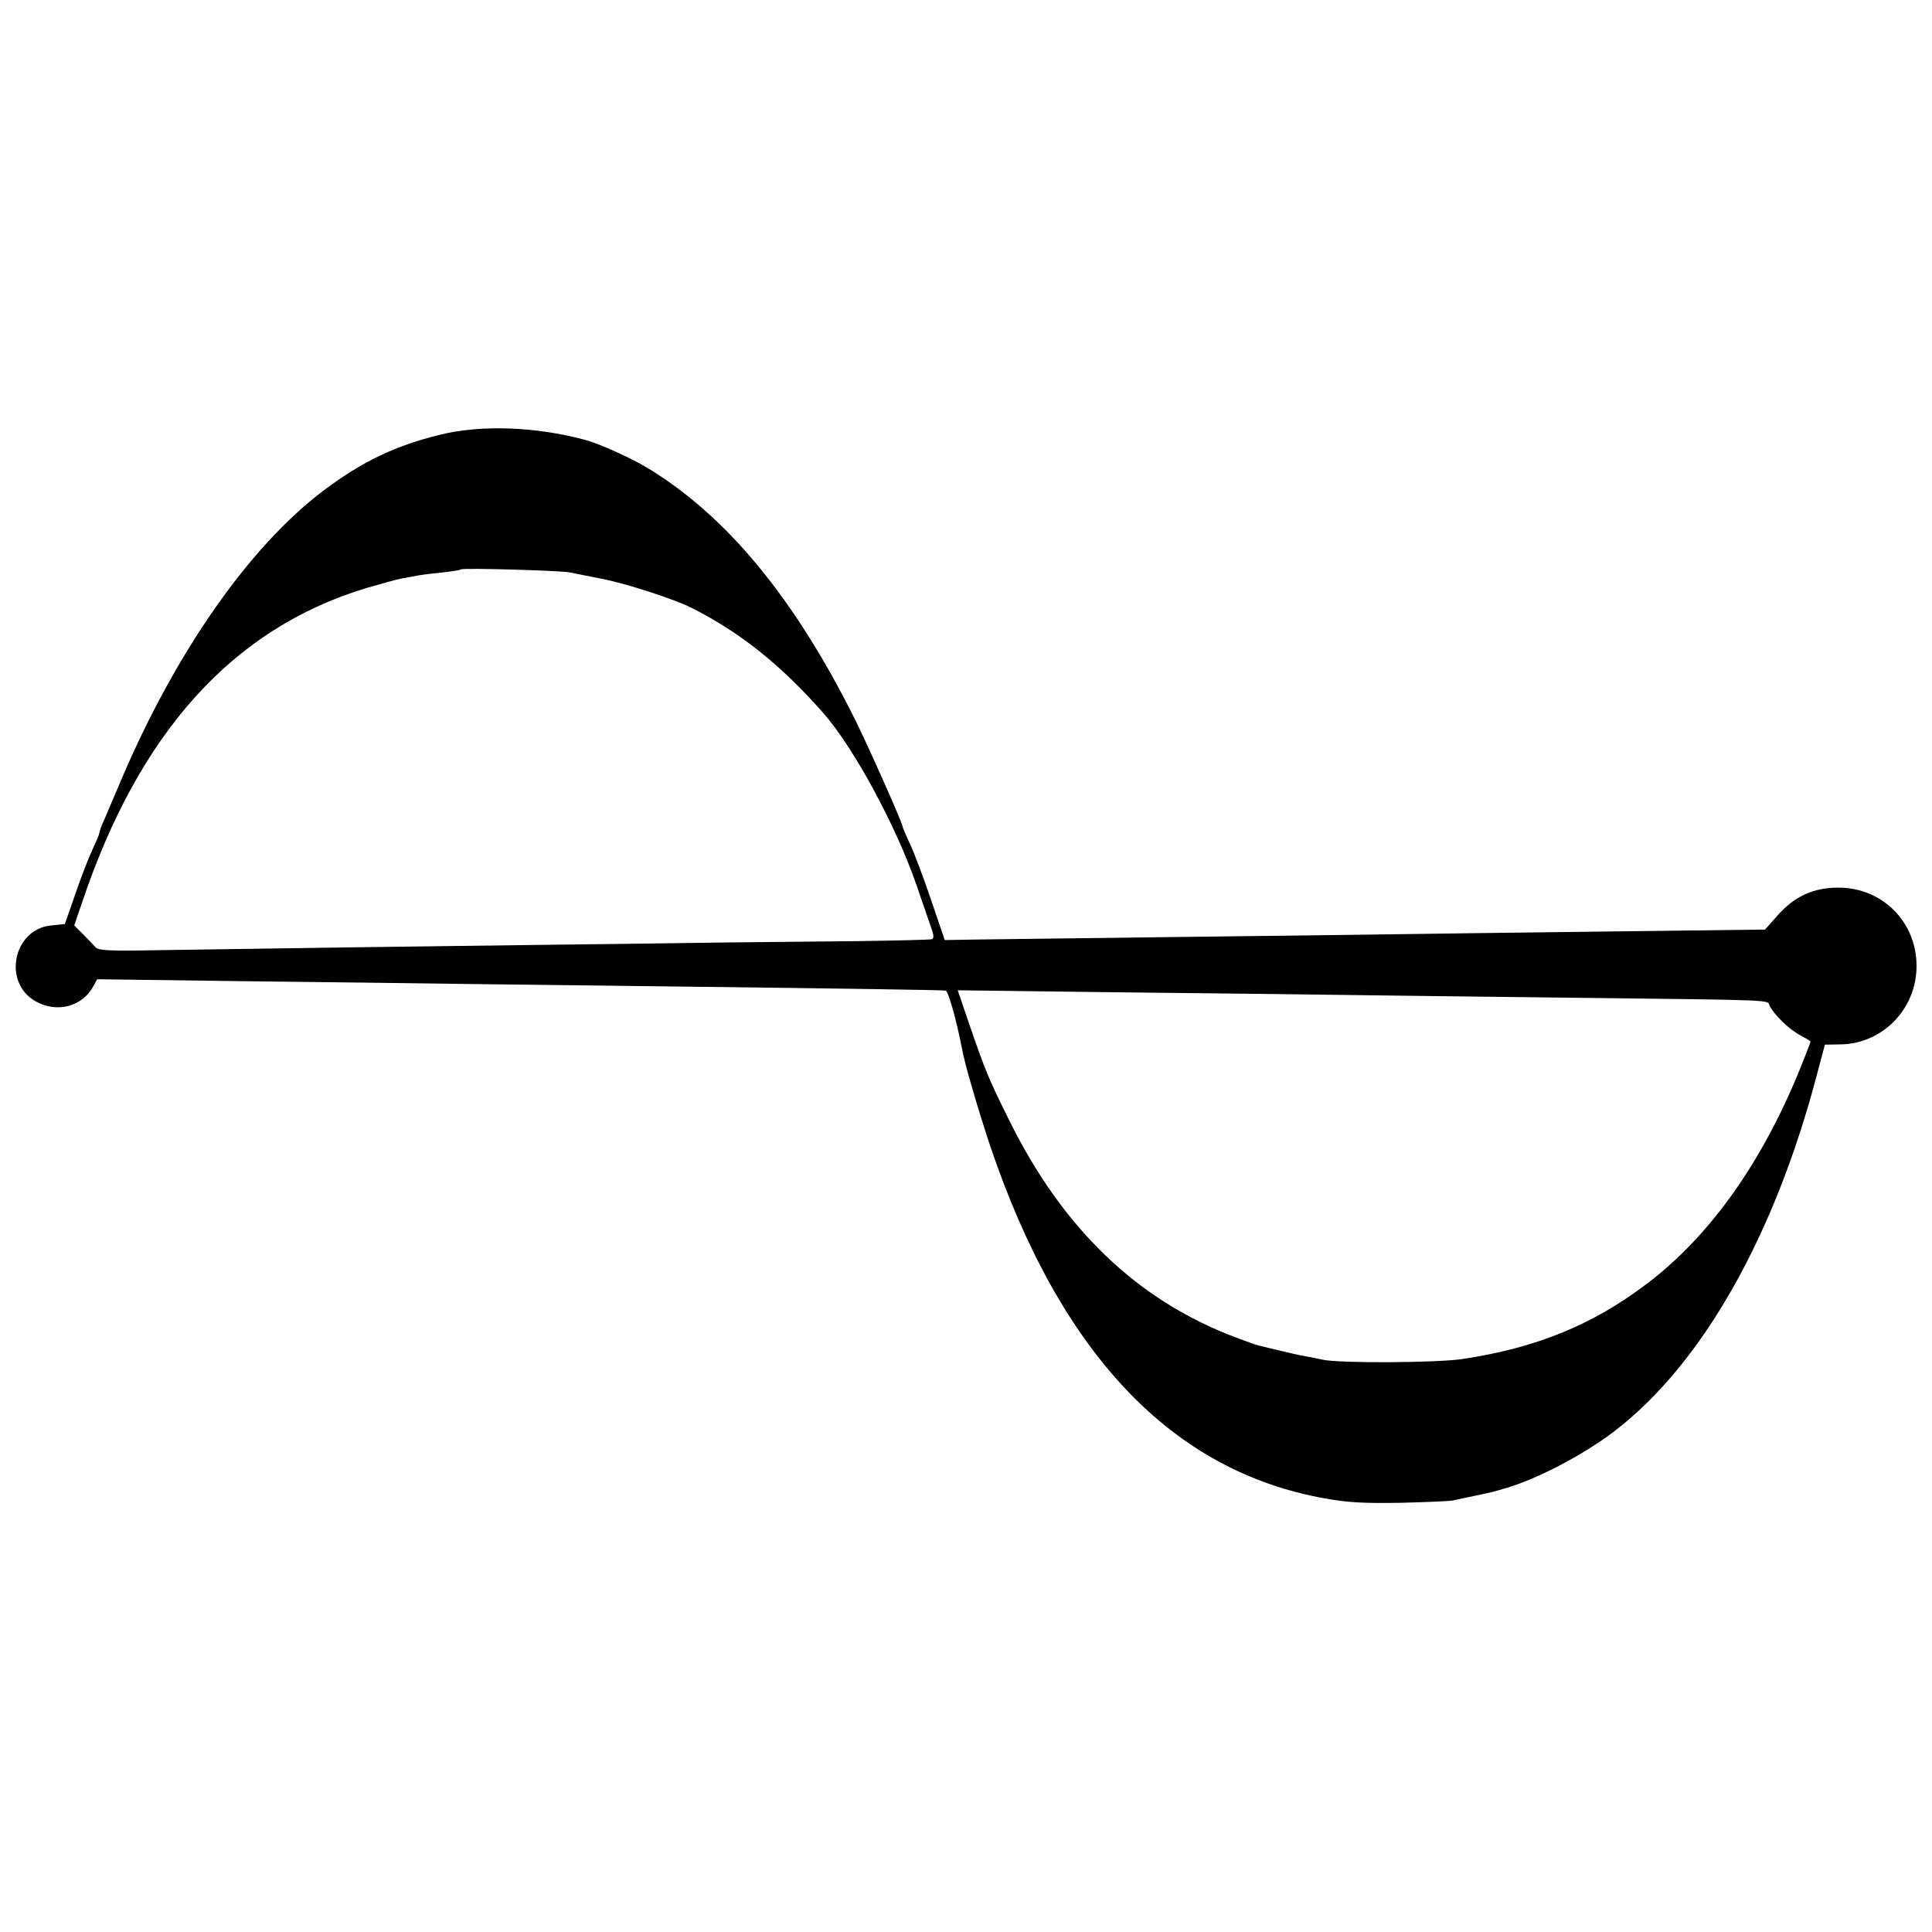
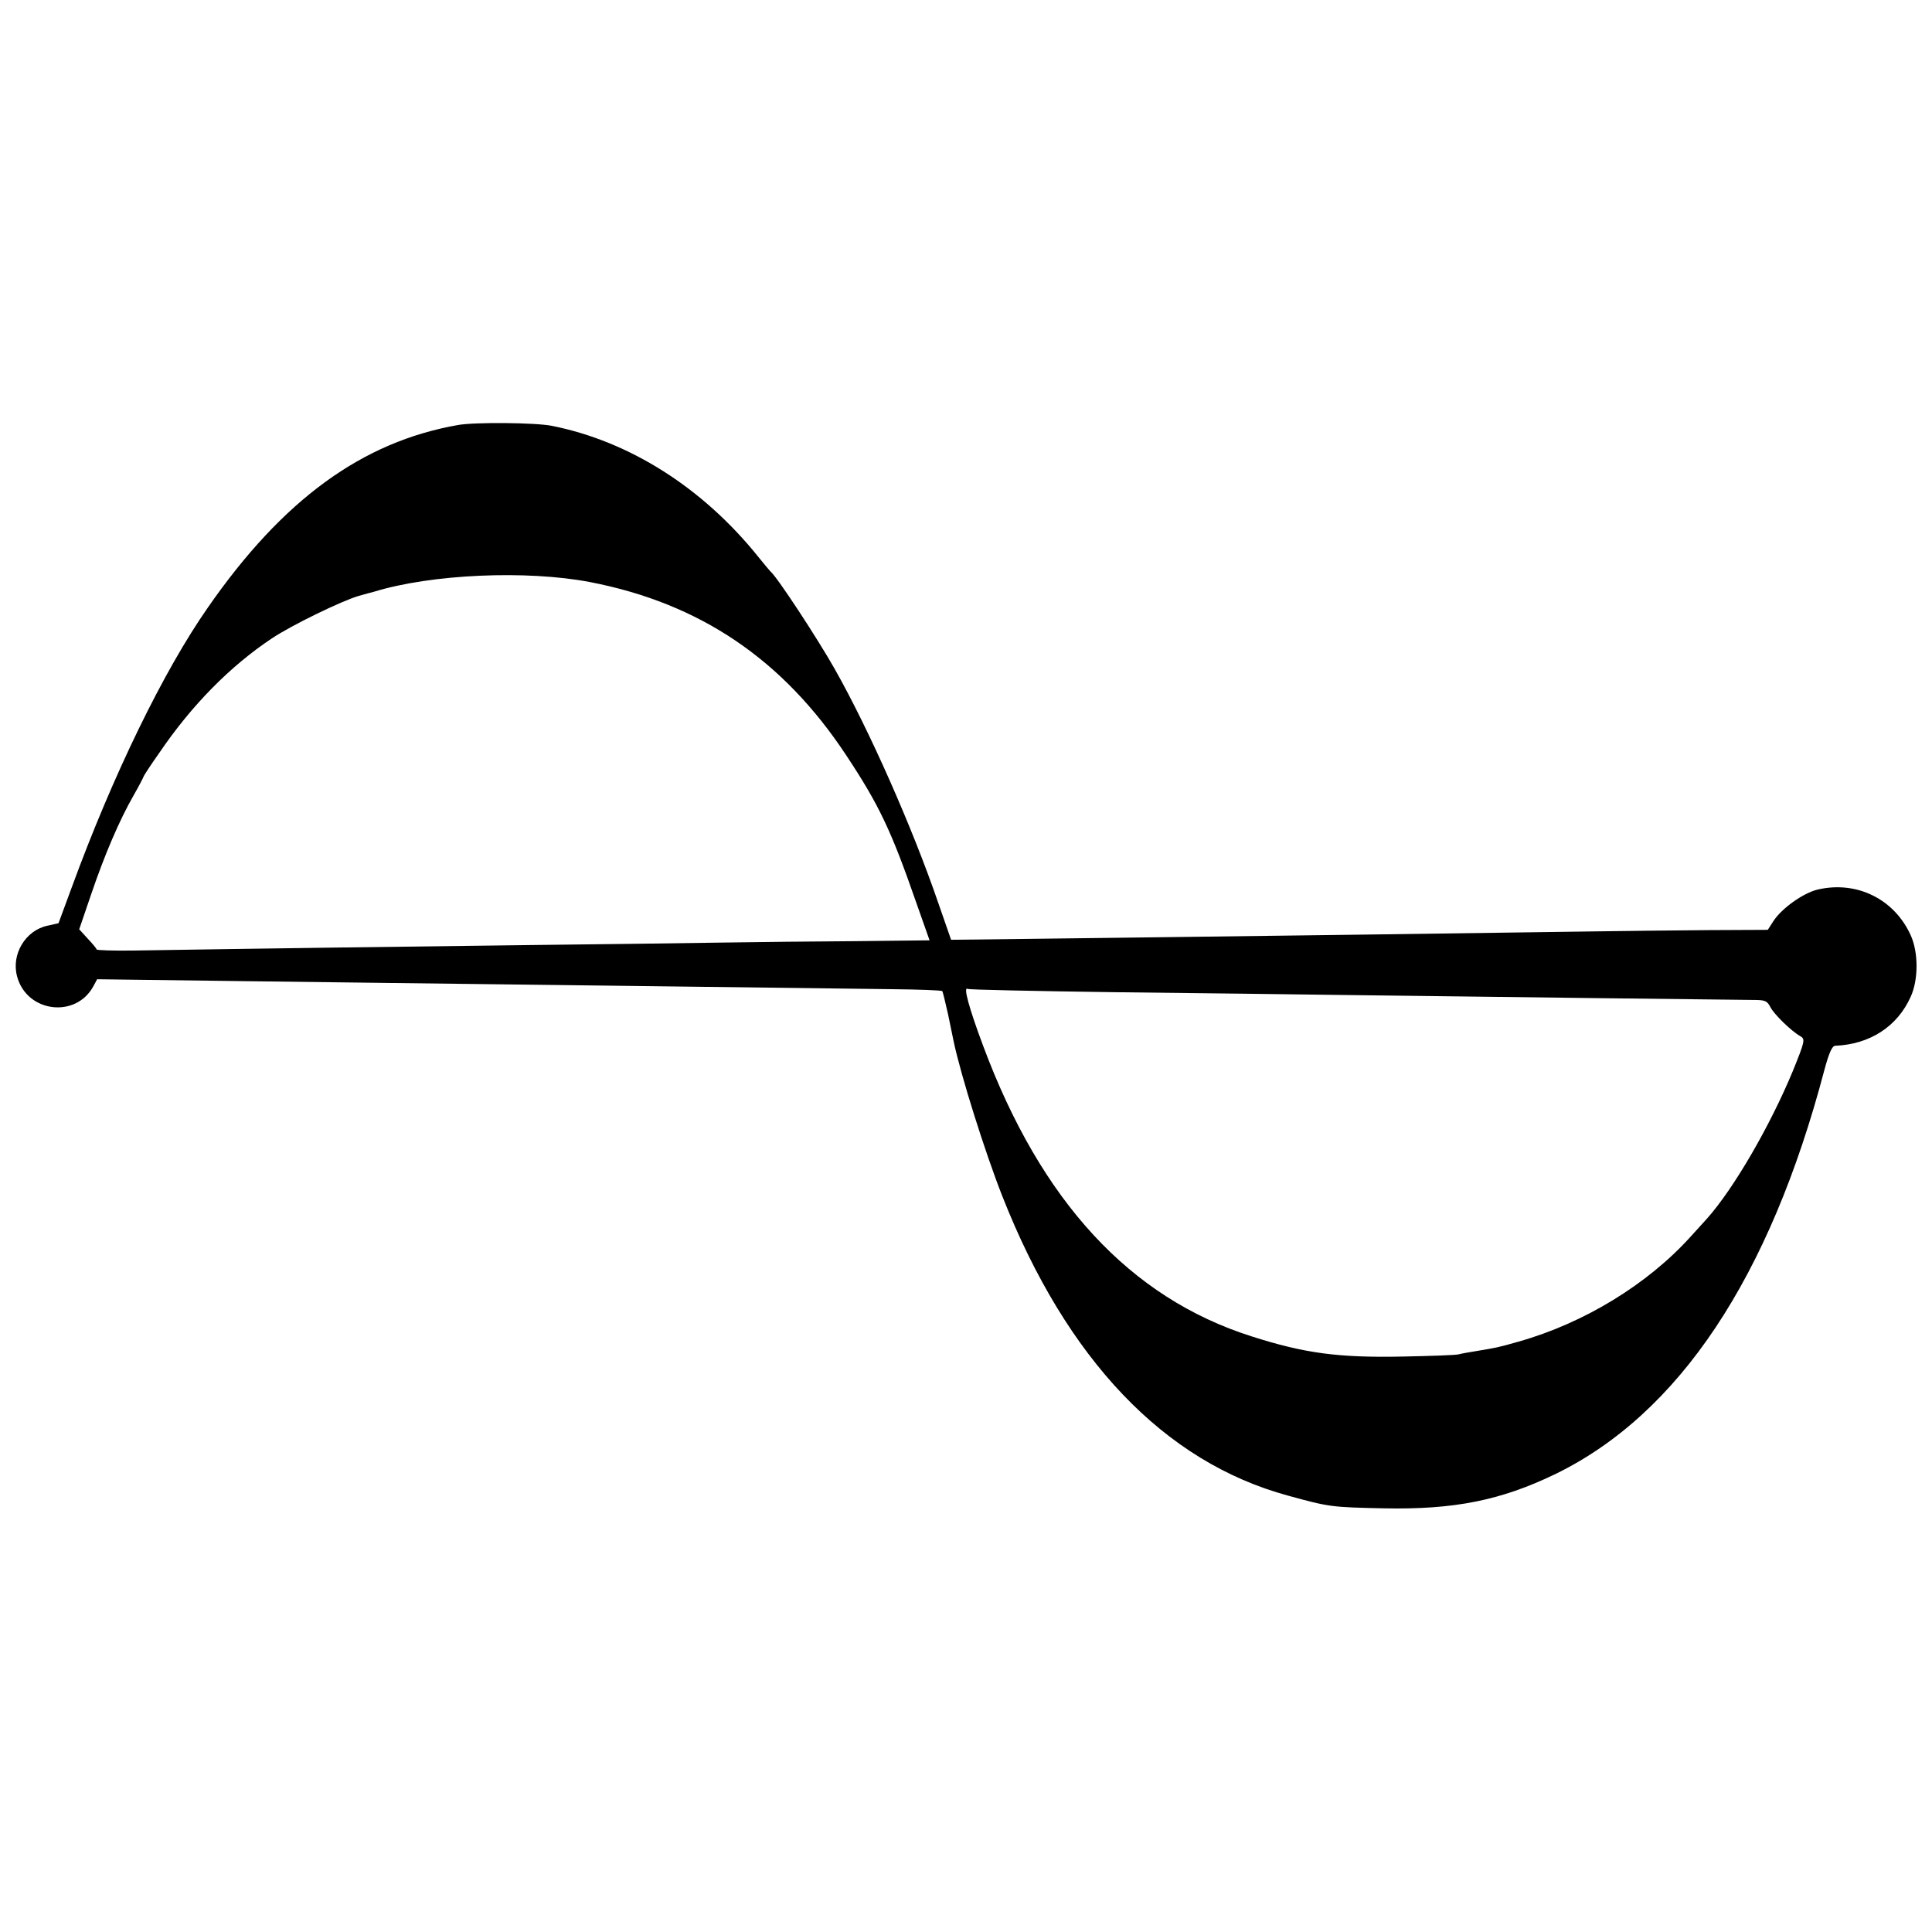
<svg xmlns="http://www.w3.org/2000/svg" version="1.0" width="700pt" height="700pt" viewBox="0 0 700 700" preserveAspectRatio="xMidYMid meet">
  <g transform="translate(0,700) scale(0.1,-0.1)" fill="#000000" stroke="none">
-     <path d="M1595 5425 c-164 -40 -282 -97 -421 -201 -270 -203 -538 -587 -735 -1050 -23 -54 -50 -118 -60 -141 -11 -23 -19 -46 -19 -51 0 -4 -11 -30 -24 -58 -13 -27 -41 -99 -62 -160 l-39 -112 -49 -5 c-138 -13 -178 -207 -57 -275 78 -44 170 -19 210 56 l13 24 526 -7 c290 -3 651 -8 802 -10 151 -2 523 -6 825 -10 581 -7 903 -12 921 -14 10 -1 39 -106 59 -208 10 -58 61 -230 102 -353 255 -755 658 -1180 1213 -1279 82 -15 141 -18 270 -16 91 2 177 6 191 8 24 5 138 29 149 32 3 1 19 5 35 10 117 32 290 122 405 210 317 243 580 707 734 1295 l28 105 58 1 c152 3 274 129 274 284 0 160 -124 284 -283 284 -90 0 -158 -31 -219 -99 l-47 -53 -570 -7 c-313 -4 -662 -8 -775 -10 -113 -2 -470 -6 -795 -10 -324 -4 -644 -8 -711 -9 l-121 -2 -48 141 c-26 77 -60 168 -76 203 -16 34 -29 65 -29 68 0 12 -125 293 -173 389 -220 441 -467 739 -755 912 -59 35 -172 86 -221 99 -177 48 -377 56 -526 19z m470 -499 c17 -4 66 -13 110 -22 87 -16 266 -74 330 -106 175 -88 323 -206 475 -378 112 -126 266 -411 340 -625 23 -66 47 -137 54 -157 10 -27 10 -38 2 -41 -6 -2 -130 -5 -276 -7 -146 -1 -366 -4 -490 -5 -124 -2 -436 -6 -695 -9 -400 -5 -856 -11 -1429 -20 -98 -1 -132 2 -140 12 -6 7 -26 28 -44 46 l-33 33 27 79 c207 619 546 996 1030 1143 55 16 113 32 129 35 17 3 44 8 60 11 17 3 57 8 90 11 33 4 62 8 65 11 6 6 359 -4 395 -11z m2815 -1531 c162 -2 531 -7 820 -10 765 -9 700 -7 712 -30 19 -35 72 -86 111 -106 20 -11 37 -21 37 -23 0 -2 -16 -43 -35 -91 -139 -345 -328 -611 -555 -784 -197 -150 -400 -234 -671 -275 -94 -14 -453 -16 -509 -2 -14 3 -41 9 -60 12 -19 3 -62 13 -95 21 -33 8 -67 16 -75 18 -8 2 -45 15 -82 29 -357 134 -627 394 -821 786 -76 153 -87 181 -143 343 l-44 129 558 -7 c306 -3 690 -8 852 -10z" />
+     <path d="M1659 5460 c-347 -61 -634 -270 -905 -660 -161 -230 -345 -608 -494 -1015 l-48 -130 -40 -9 c-80 -17 -132 -104 -110 -184 35 -131 214 -153 277 -34 l13 24 541 -7 c298 -4 661 -8 807 -10 146 -2 510 -6 810 -10 300 -4 625 -8 722 -9 98 -1 179 -4 182 -7 2 -2 11 -40 21 -84 9 -44 18 -88 20 -97 26 -124 115 -406 177 -563 233 -591 586 -962 1035 -1084 149 -41 156 -42 348 -46 255 -5 423 29 620 124 448 218 777 712 975 1464 17 63 28 87 39 88 126 5 226 70 274 178 28 62 28 160 0 222 -59 131 -195 199 -337 166 -52 -12 -132 -69 -161 -115 l-20 -31 -215 -1 c-118 -1 -316 -3 -440 -5 -569 -8 -1068 -15 -1565 -21 -297 -4 -585 -7 -640 -8 l-99 -1 -47 135 c-93 271 -249 624 -374 845 -62 110 -212 339 -234 355 -3 3 -23 27 -44 53 -201 250 -466 418 -747 474 -58 12 -281 14 -341 3z m479 -569 c398 -77 698 -280 927 -626 120 -181 164 -274 255 -536 l48 -136 -267 -3 c-146 -1 -360 -3 -476 -5 -115 -2 -428 -6 -695 -9 -422 -5 -1012 -13 -1447 -20 -73 -1 -133 1 -133 4 0 3 -14 20 -32 39 l-31 34 43 126 c50 147 103 270 154 359 20 35 36 66 36 68 0 2 25 41 57 86 118 174 258 315 408 415 72 48 253 136 315 154 25 7 50 14 55 15 208 64 553 79 783 35z m1907 -1486 c292 -3 661 -8 820 -10 563 -7 1441 -18 1488 -18 42 0 50 -3 62 -27 14 -26 75 -86 109 -105 17 -10 15 -19 -28 -125 -83 -200 -214 -426 -311 -535 -20 -22 -46 -51 -59 -65 -157 -174 -387 -314 -624 -381 -77 -22 -81 -22 -152 -34 -25 -4 -54 -9 -65 -12 -11 -3 -101 -6 -200 -8 -237 -5 -359 12 -550 73 -441 140 -763 489 -973 1053 -51 136 -73 217 -56 206 5 -3 248 -8 539 -12z" />
  </g>
</svg>
